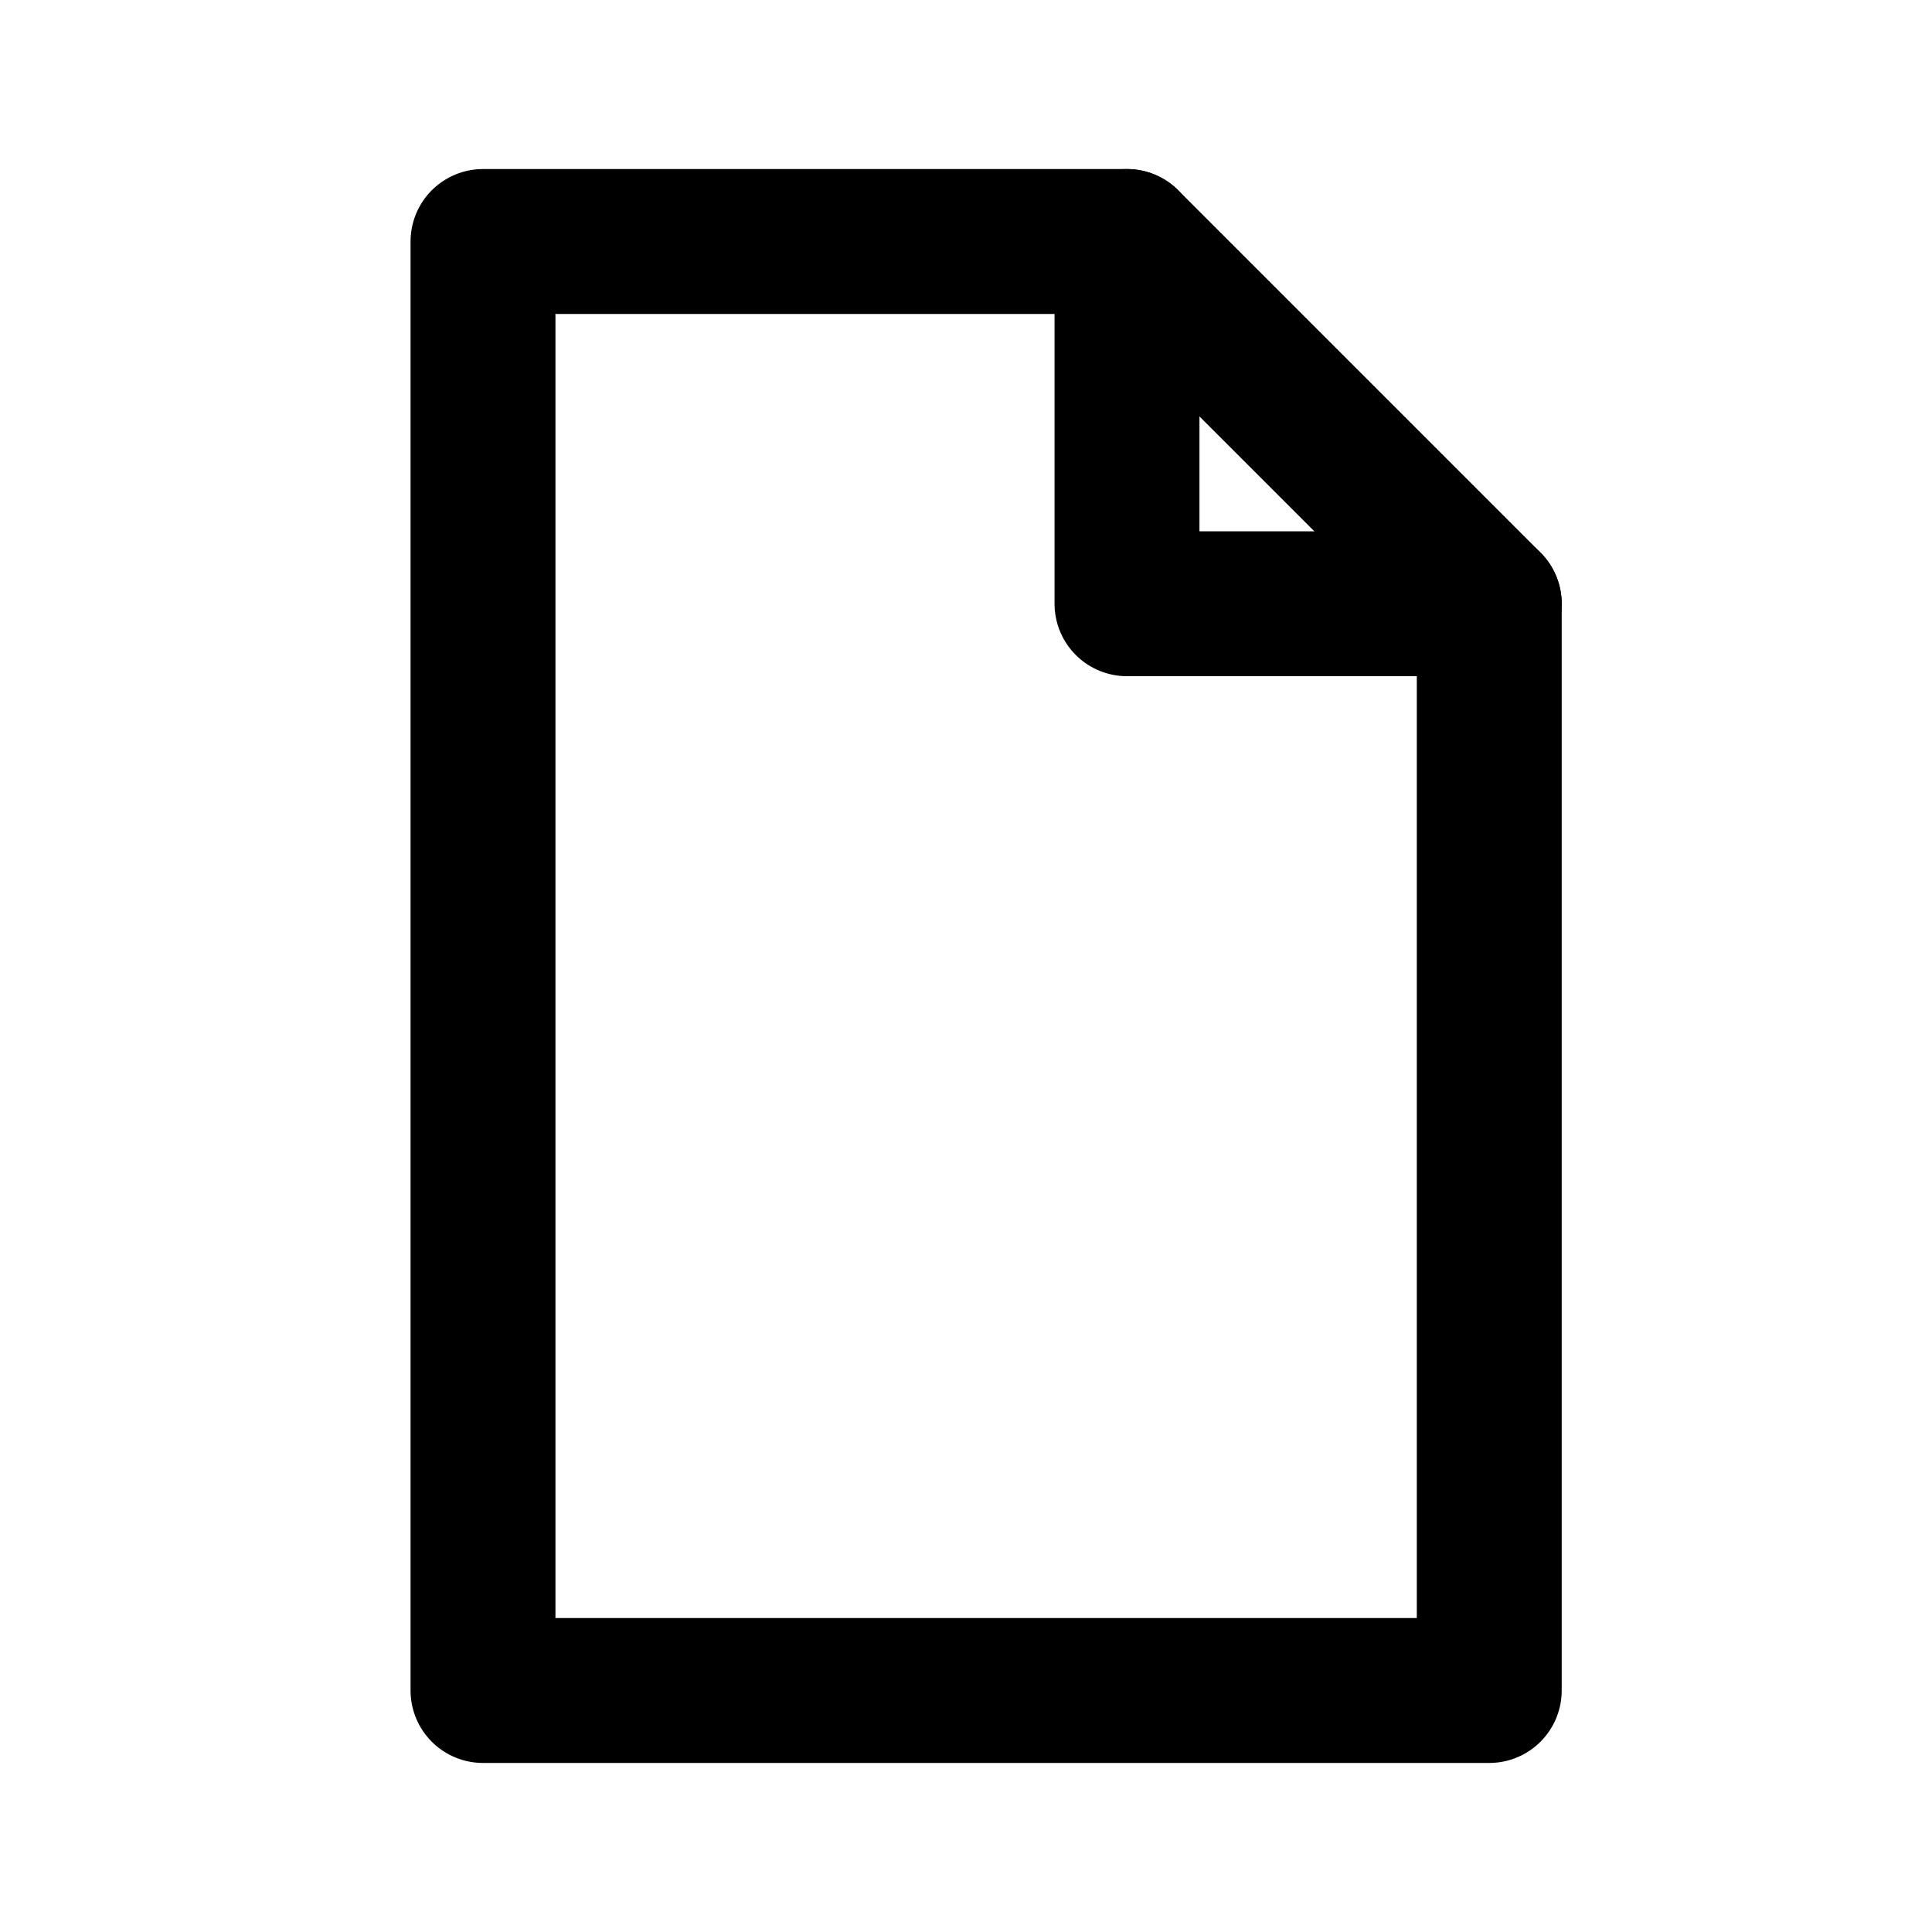
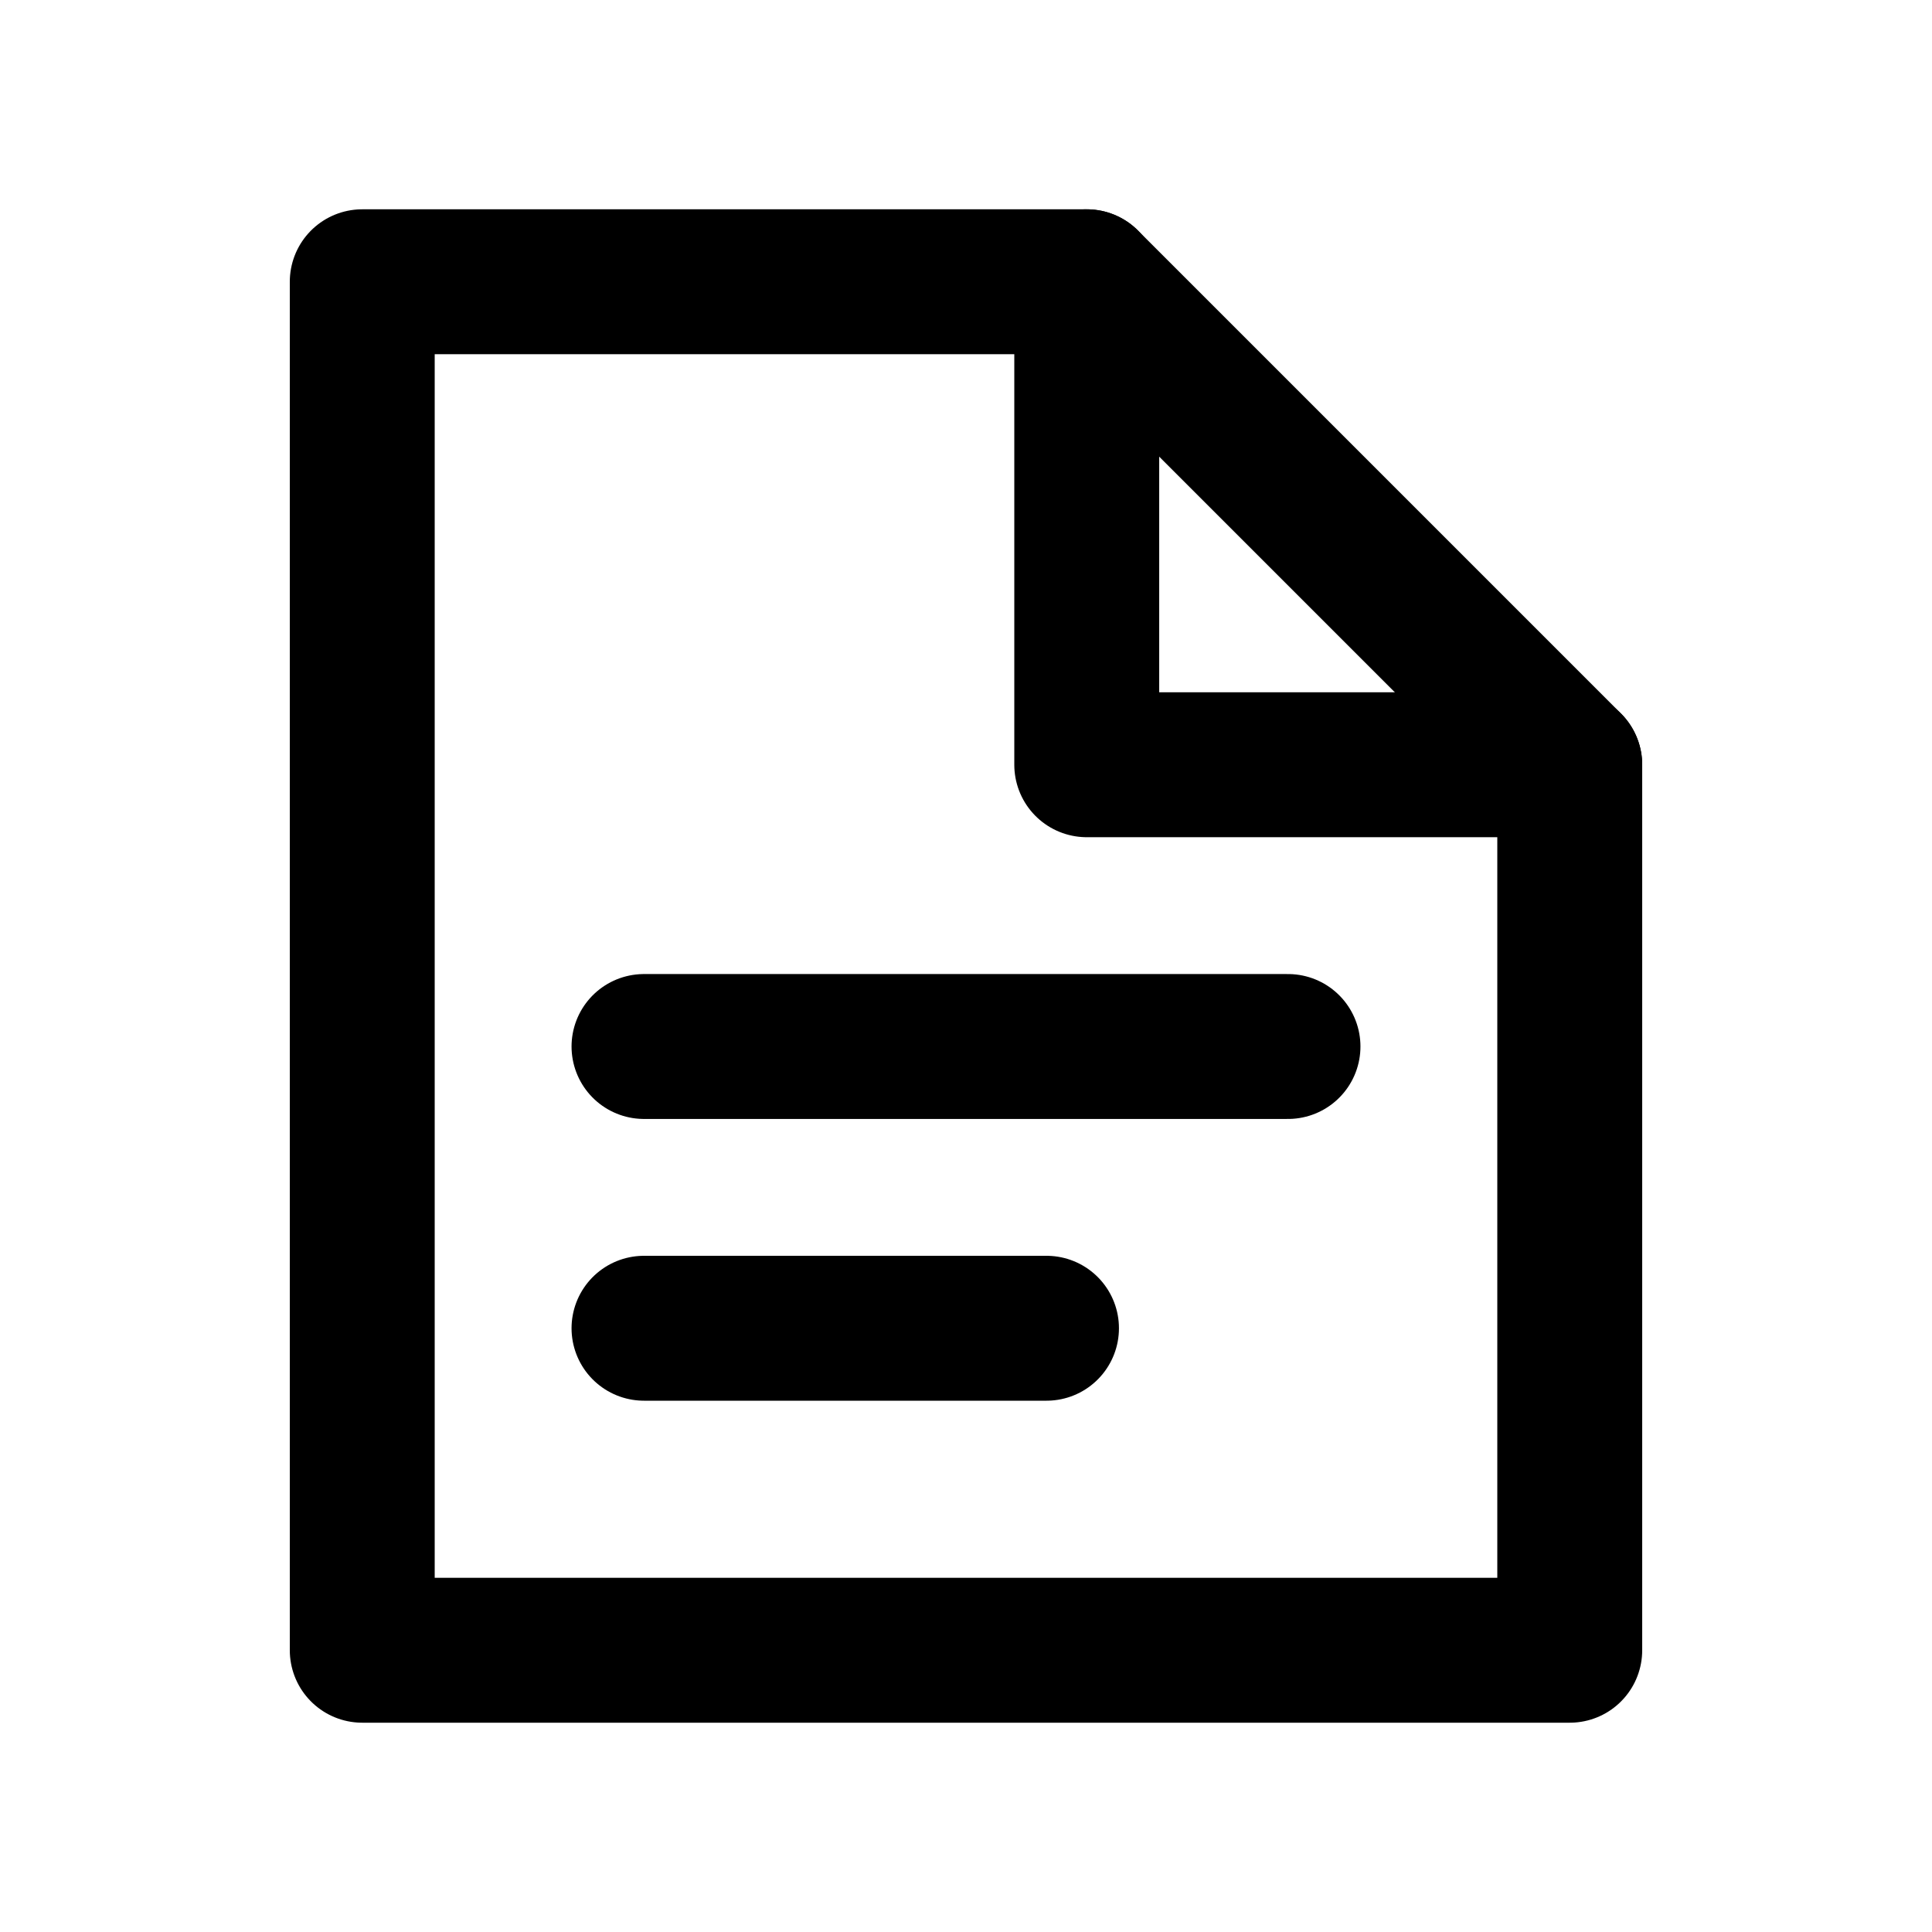
<svg xmlns="http://www.w3.org/2000/svg" width="24" height="24" viewBox="0 0 24 24" fill="none" stroke="#000000" stroke-width="1.8" stroke-linecap="round" stroke-linejoin="round">
-   <path d="M6 3h8l4.5 4.5V21H6z" />
-   <path d="M14 3v4.5h4.5" />
+   <path d="M4.5 3.5h9L19.5 9.5v11h-15z" />
+   <path d="M13.5 3.5v6h6" />
+   <path d="M8 13h8M8 16.5h5" />
</svg>
